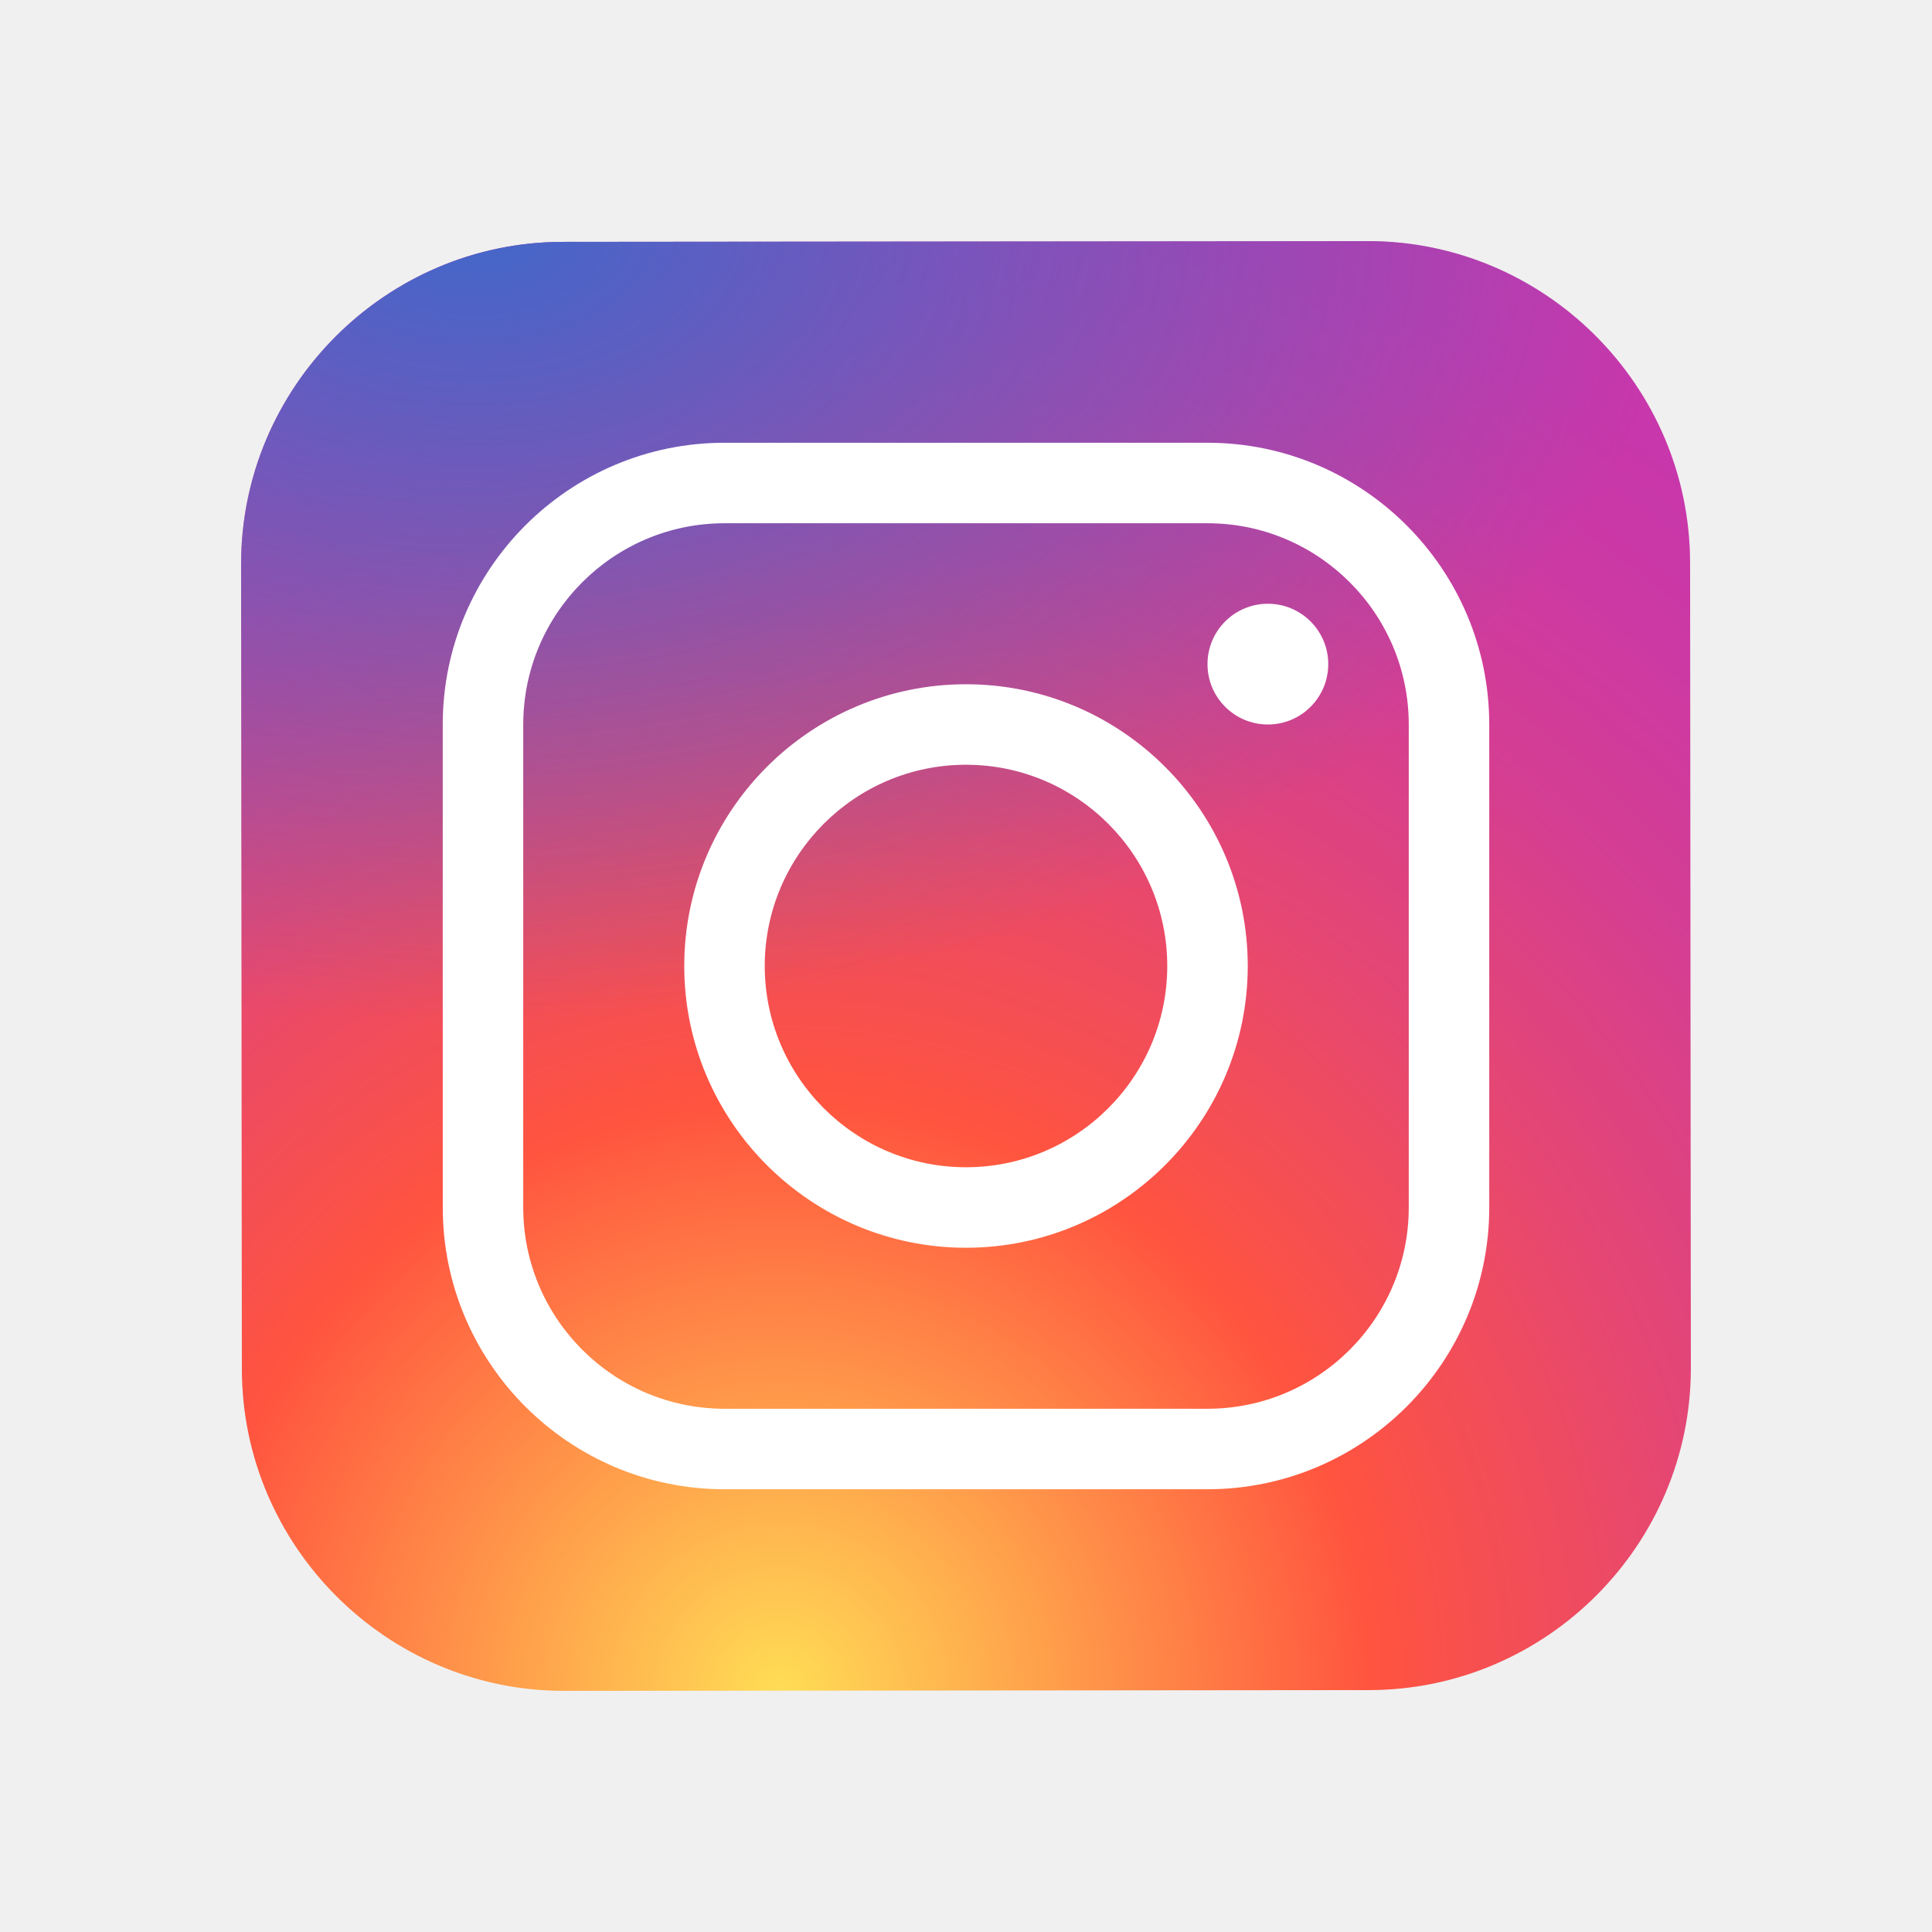
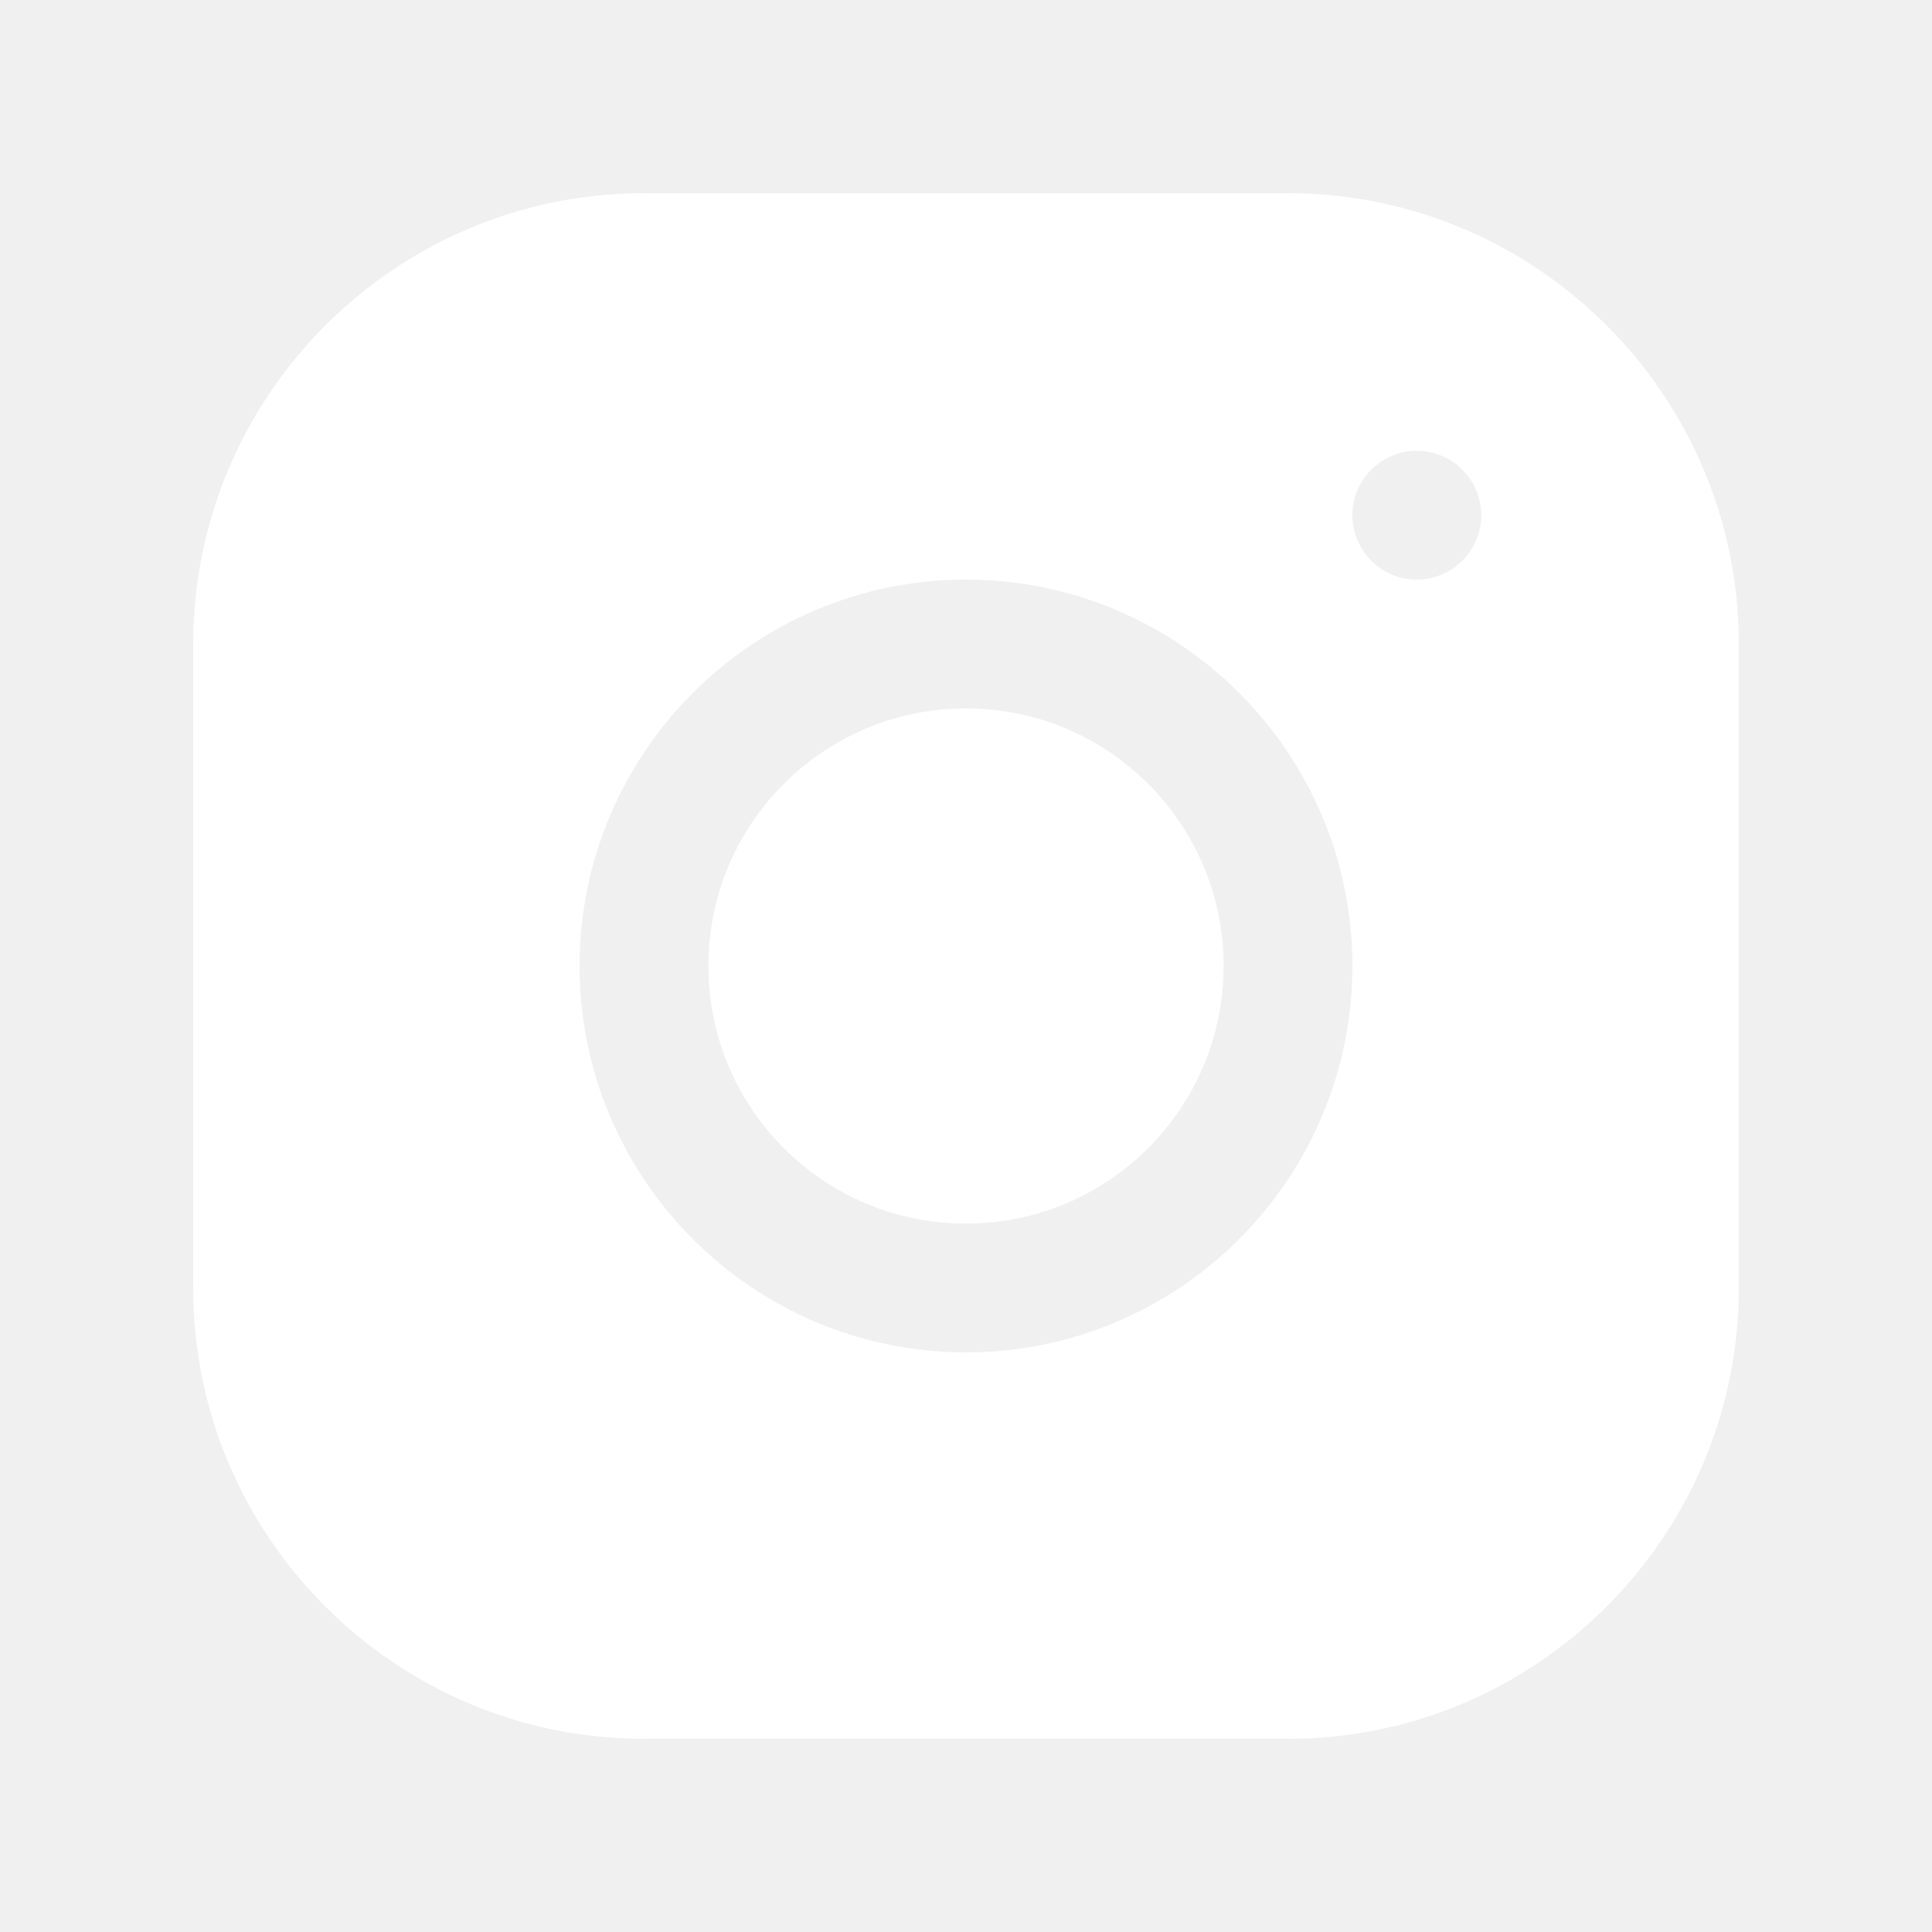
- <svg xmlns="http://www.w3.org/2000/svg" viewBox="0 0 48 48" width="50px" height="50px">
-   <radialGradient id="yOrnnhliCrdS2gy~4tD8ma" cx="19.38" cy="42.035" r="44.899" gradientUnits="userSpaceOnUse">
-     <stop offset="0" stop-color="#fd5" />
-     <stop offset=".328" stop-color="#ff543f" />
-     <stop offset=".348" stop-color="#fc5245" />
-     <stop offset=".504" stop-color="#e64771" />
-     <stop offset=".643" stop-color="#d53e91" />
-     <stop offset=".761" stop-color="#cc39a4" />
-     <stop offset=".841" stop-color="#c837ab" />
-   </radialGradient>
-   <path fill="url(#yOrnnhliCrdS2gy~4tD8ma)" d="M34.017,41.99l-20,0.019c-4.4,0.004-8.003-3.592-8.008-7.992l-0.019-20 c-0.004-4.4,3.592-8.003,7.992-8.008l20-0.019c4.4-0.004,8.003,3.592,8.008,7.992l0.019,20 C42.014,38.383,38.417,41.986,34.017,41.99z" />
-   <radialGradient id="yOrnnhliCrdS2gy~4tD8mb" cx="11.786" cy="5.54" r="29.813" gradientTransform="matrix(1 0 0 .6663 0 1.849)" gradientUnits="userSpaceOnUse">
-     <stop offset="0" stop-color="#4168c9" />
-     <stop offset=".999" stop-color="#4168c9" stop-opacity="0" />
-   </radialGradient>
-   <path fill="url(#yOrnnhliCrdS2gy~4tD8mb)" d="M34.017,41.99l-20,0.019c-4.4,0.004-8.003-3.592-8.008-7.992l-0.019-20 c-0.004-4.4,3.592-8.003,7.992-8.008l20-0.019c4.4-0.004,8.003,3.592,8.008,7.992l0.019,20 C42.014,38.383,38.417,41.986,34.017,41.99z" />
-   <path fill="#fff" d="M24,31c-3.859,0-7-3.14-7-7s3.141-7,7-7s7,3.14,7,7S27.859,31,24,31z M24,19c-2.757,0-5,2.243-5,5 s2.243,5,5,5s5-2.243,5-5S26.757,19,24,19z" />
-   <circle cx="31.5" cy="16.5" r="1.5" fill="#fff" />
-   <path fill="#fff" d="M30,37H18c-3.859,0-7-3.14-7-7V18c0-3.86,3.141-7,7-7h12c3.859,0,7,3.14,7,7v12 C37,33.86,33.859,37,30,37z M18,13c-2.757,0-5,2.243-5,5v12c0,2.757,2.243,5,5,5h12c2.757,0,5-2.243,5-5V18c0-2.757-2.243-5-5-5H18z" />
+ <svg xmlns="http://www.w3.org/2000/svg" fill="#FFFFFF" viewBox="0 0 30 30" width="30px" height="30px">
+   <path d="M 9.998 3 C 6.139 3 3 6.142 3 10.002 L 3 20.002 C 3 23.861 6.142 27 10.002 27 L 20.002 27 C 23.861 27 27 23.858 27 19.998 L 27 9.998 C 27 6.139 23.858 3 19.998 3 L 9.998 3 z M 22 7 C 22.552 7 23 7.448 23 8 C 23 8.552 22.552 9 22 9 C 21.448 9 21 8.552 21 8 C 21 7.448 21.448 7 22 7 z M 15 9 C 18.309 9 21 11.691 21 15 C 21 18.309 18.309 21 15 21 C 11.691 21 9 18.309 9 15 C 9 11.691 11.691 9 15 9 z M 15 11 A 4 4 0 0 0 11 15 A 4 4 0 0 0 15 19 A 4 4 0 0 0 19 15 A 4 4 0 0 0 15 11 z" />
</svg>
